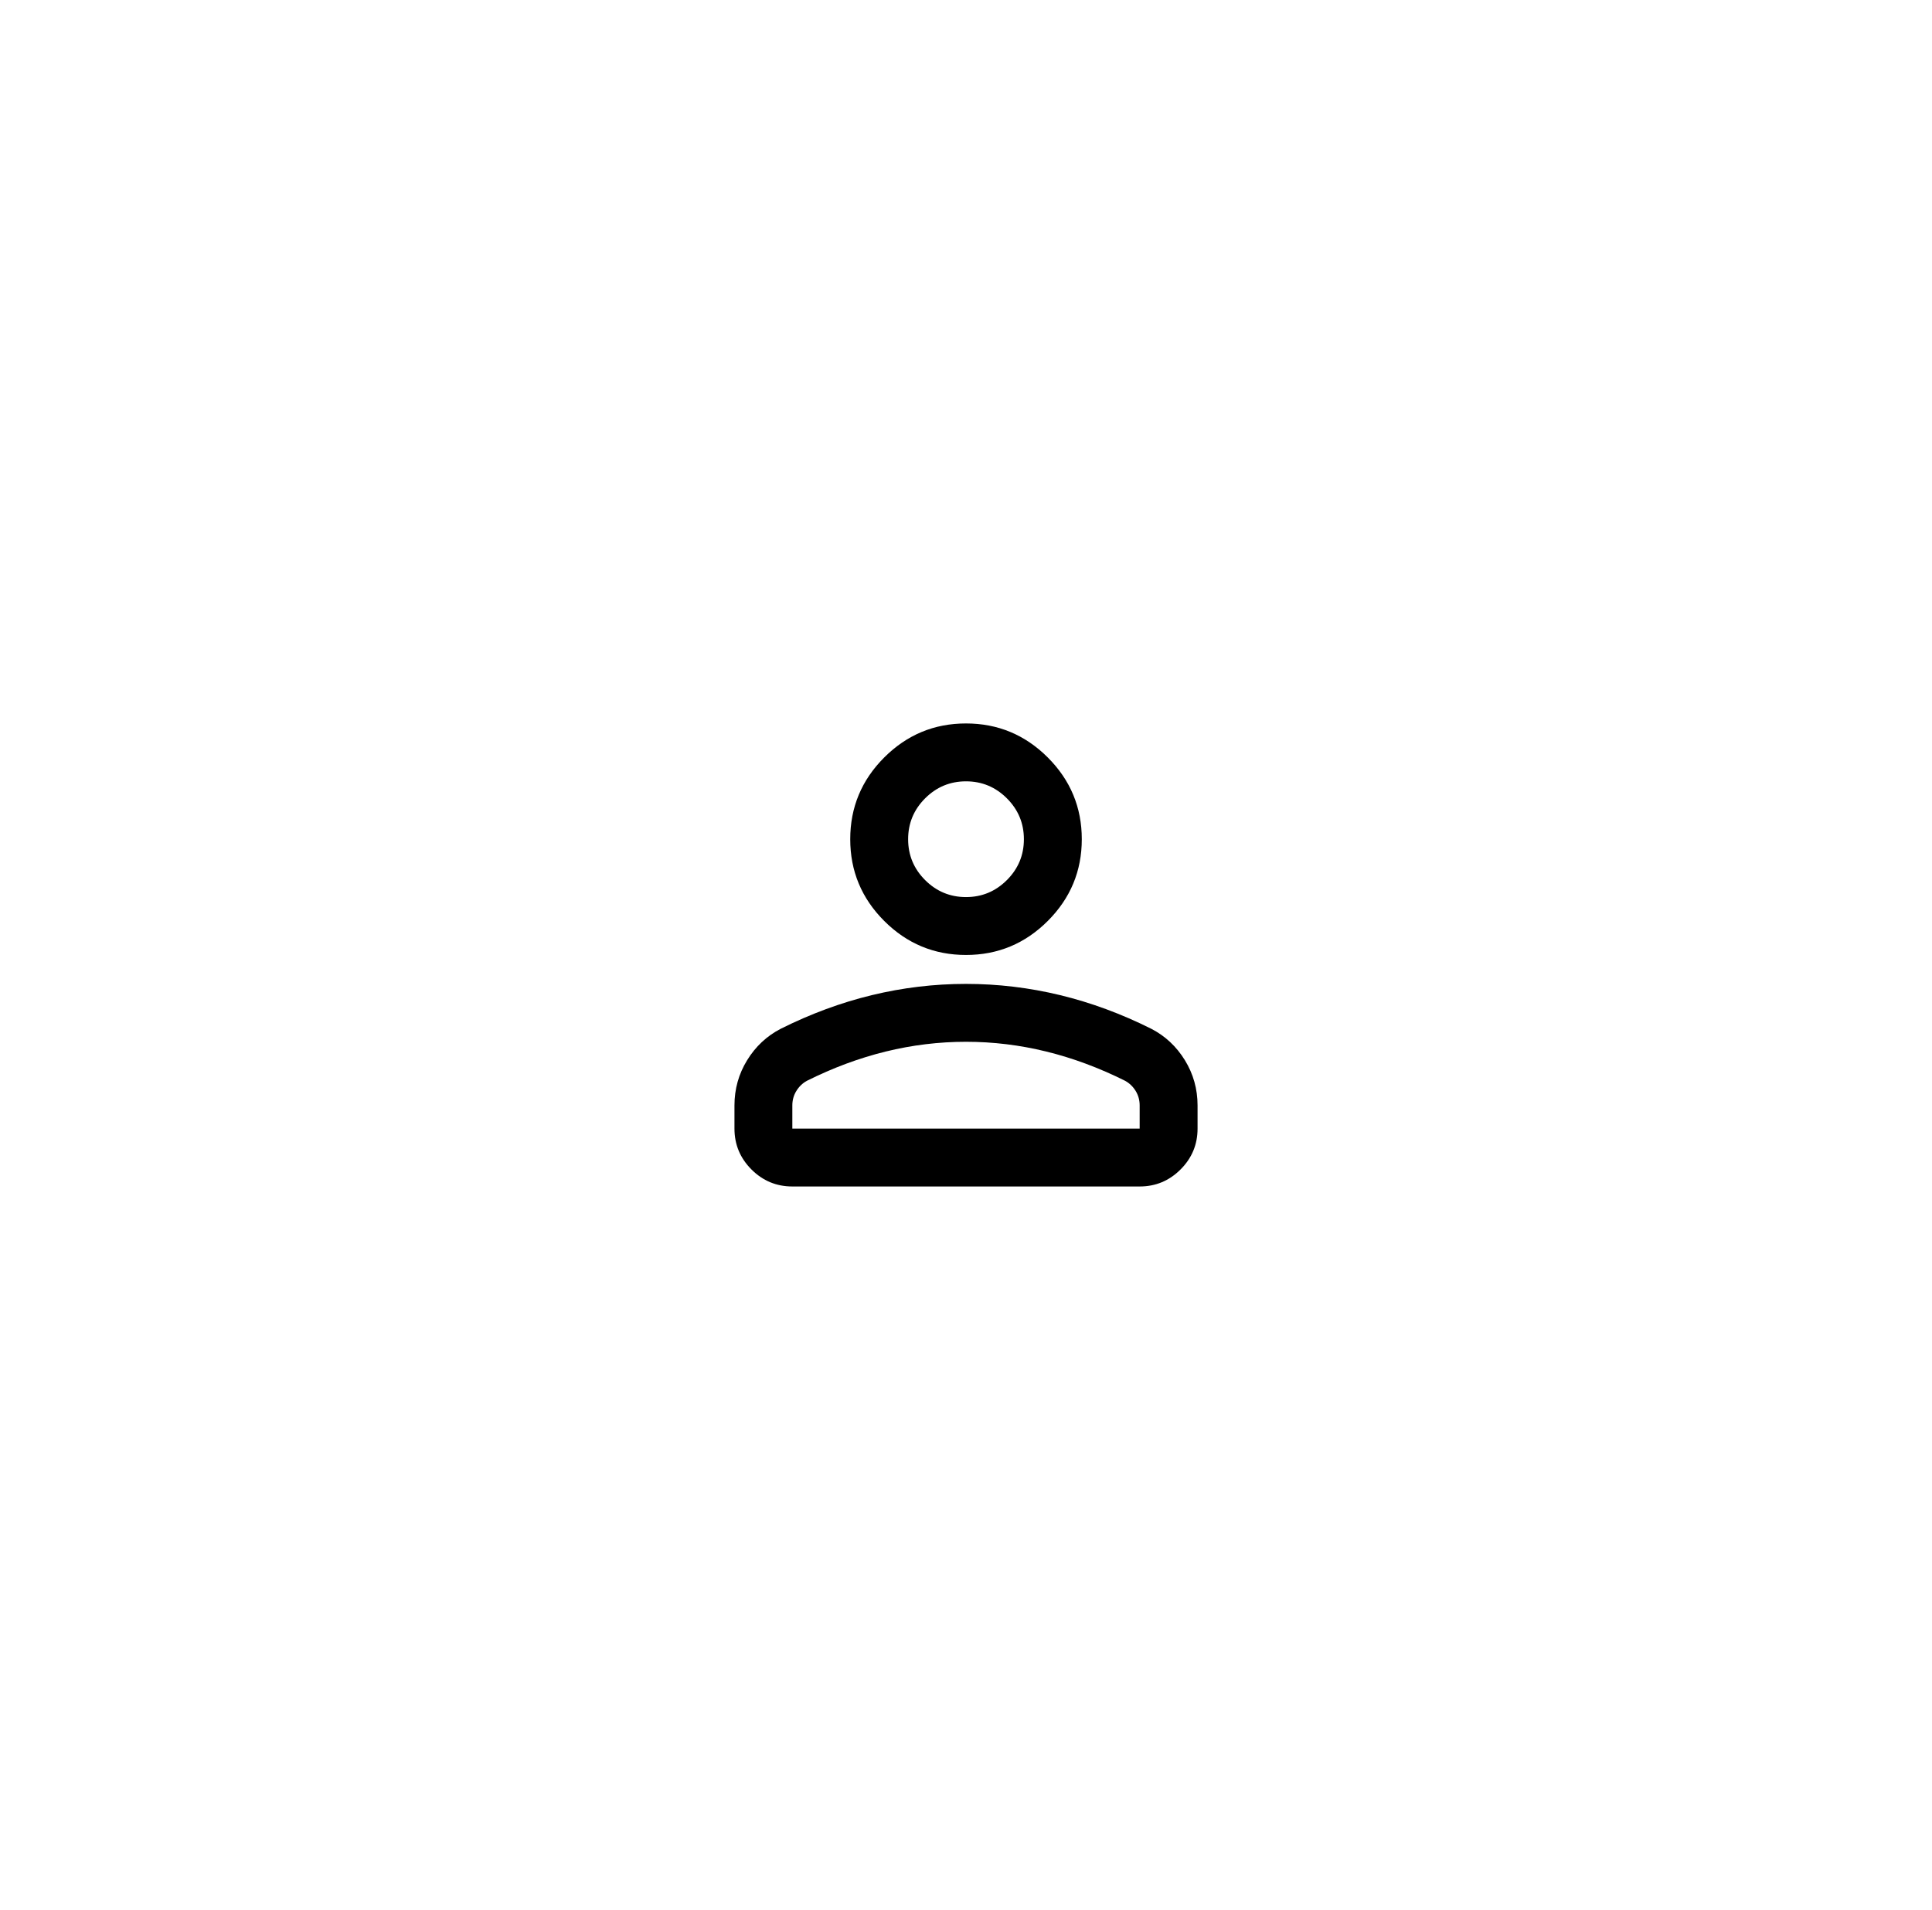
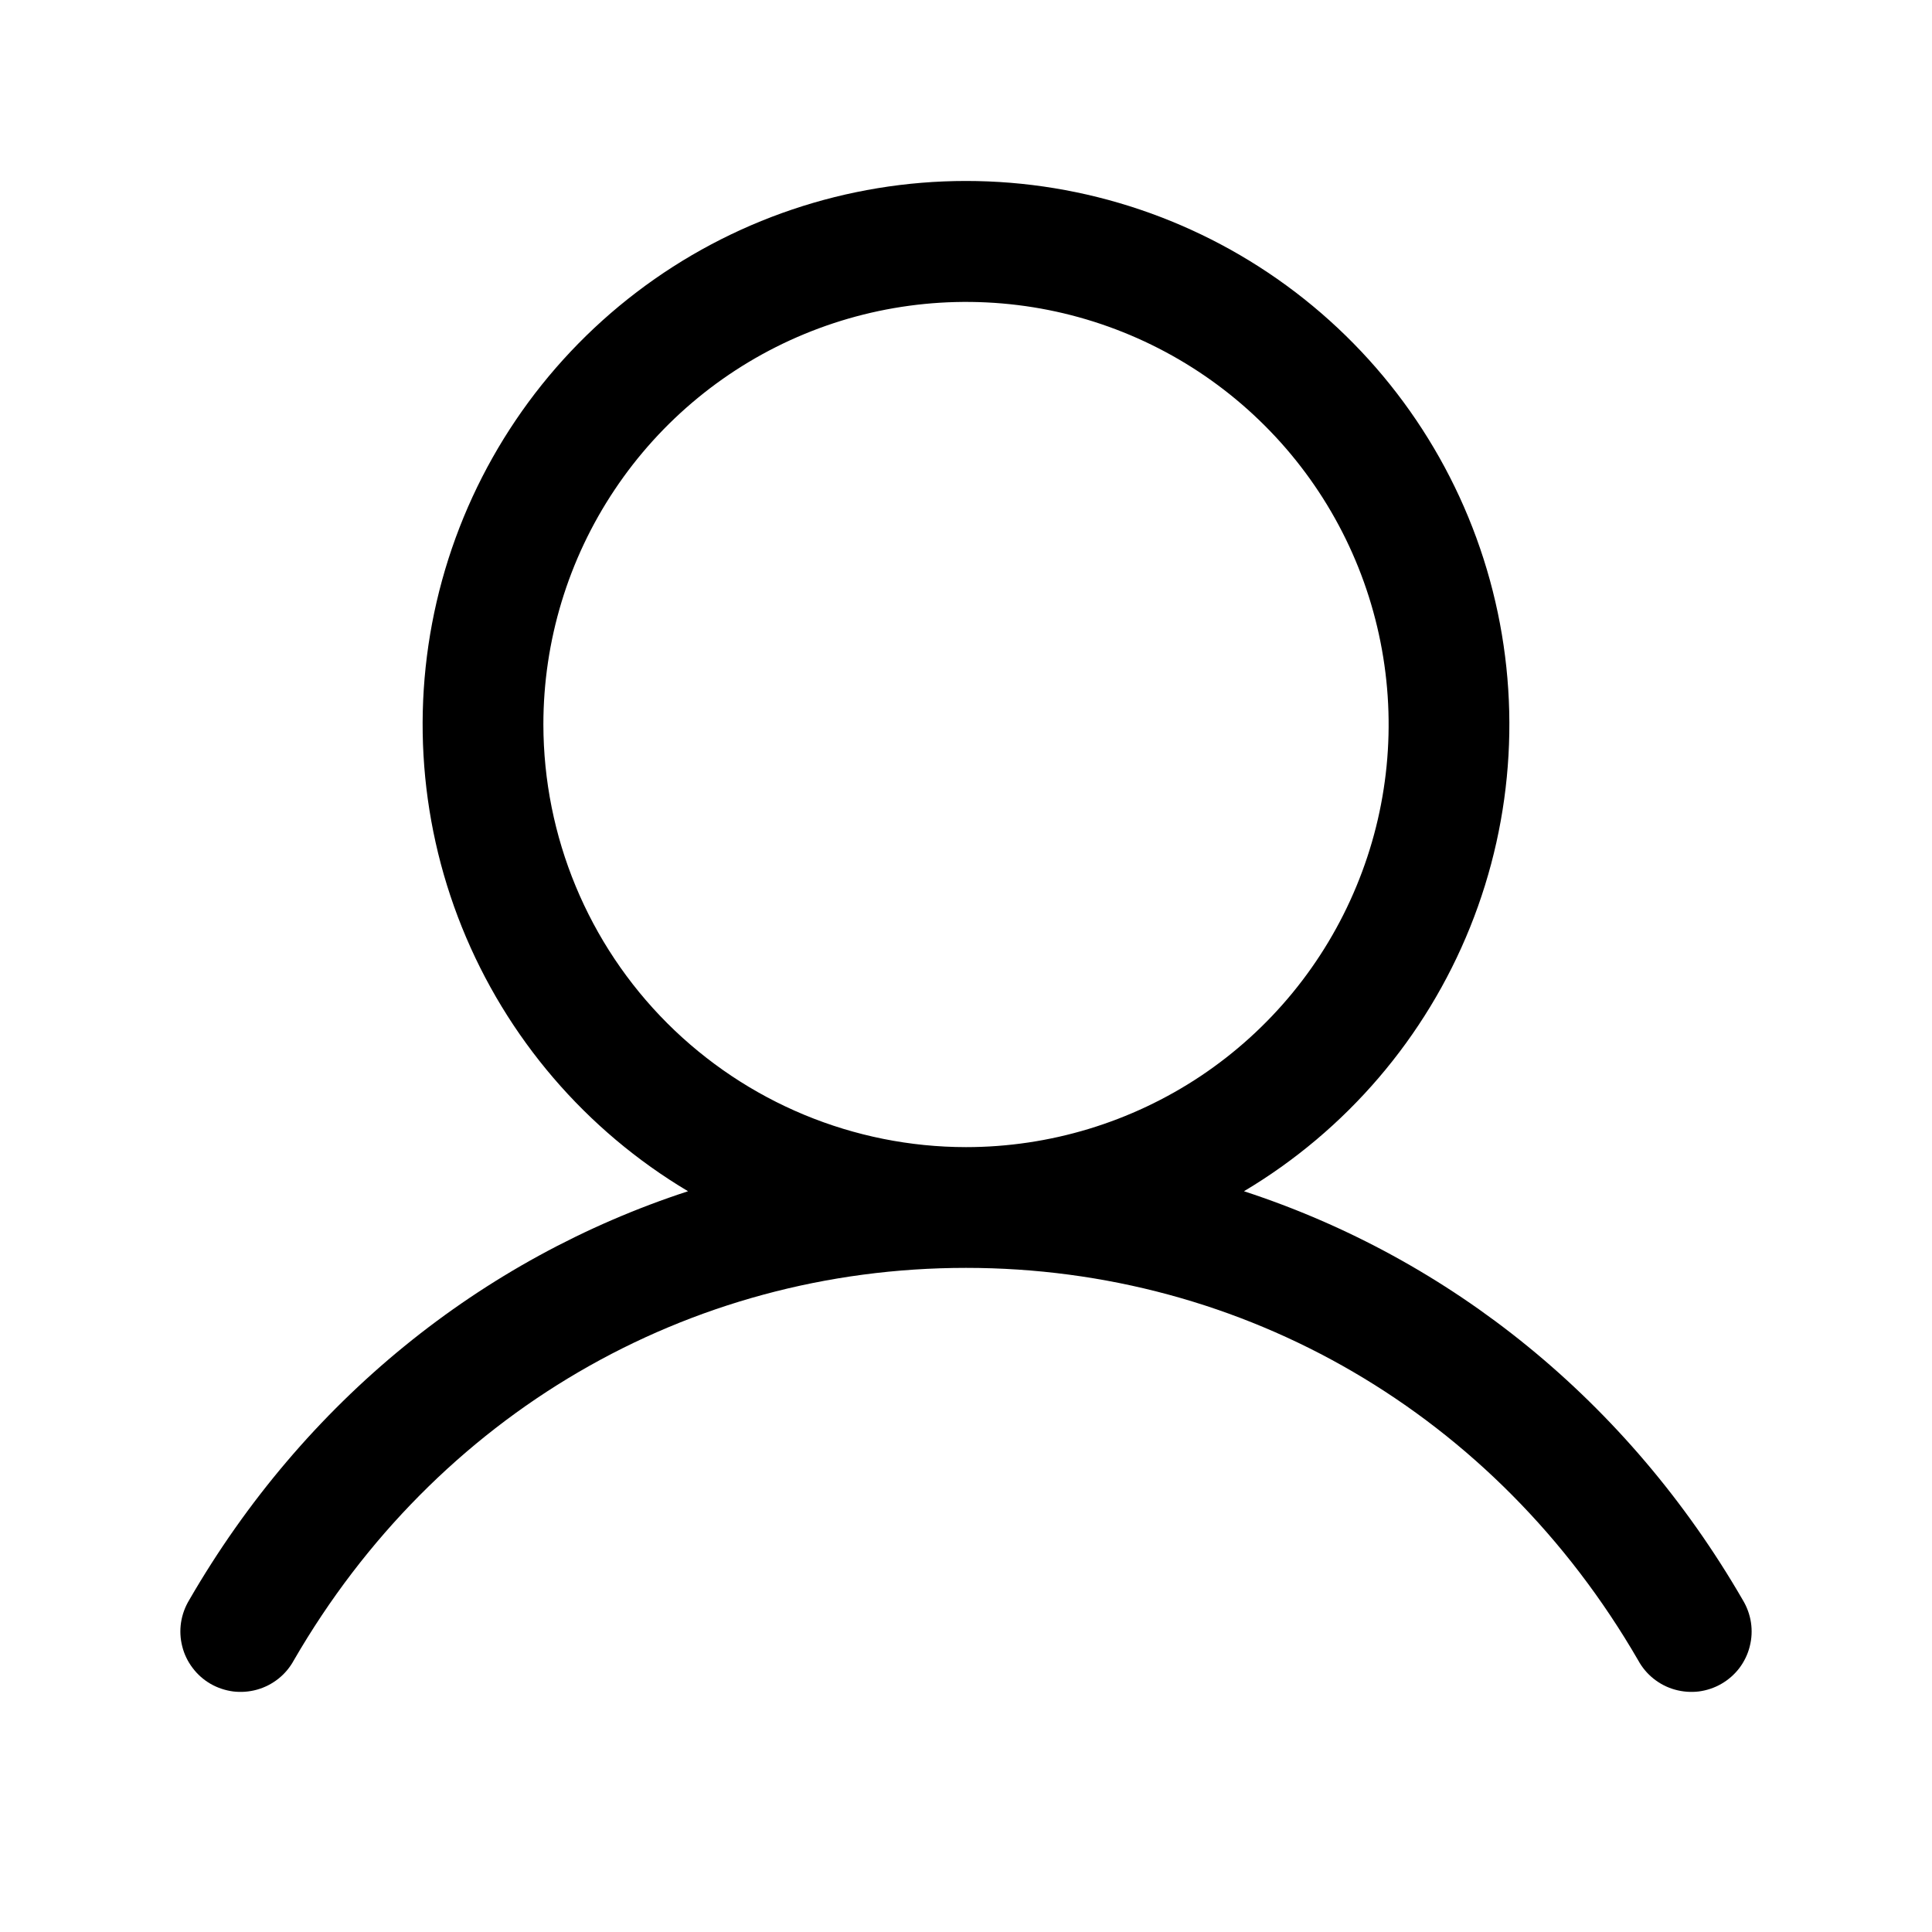
- <svg xmlns="http://www.w3.org/2000/svg" width="89" height="88" viewBox="0 0 89 88" fill="none">
-   <g id="person">
-     <g mask="url(#mask0_2301_4198)">
-       <path id="person_2" d="M44.5 44C43.033 44 41.778 43.478 40.733 42.433C39.689 41.389 39.167 40.133 39.167 38.667C39.167 37.2 39.689 35.944 40.733 34.9C41.778 33.856 43.033 33.333 44.5 33.333C45.967 33.333 47.222 33.856 48.267 34.9C49.311 35.944 49.834 37.2 49.834 38.667C49.834 40.133 49.311 41.389 48.267 42.433C47.222 43.478 45.967 44 44.5 44ZM33.834 52V50.933C33.834 50.178 34.028 49.483 34.417 48.85C34.806 48.217 35.322 47.733 35.967 47.4C37.345 46.711 38.745 46.194 40.167 45.85C41.589 45.506 43.033 45.333 44.5 45.333C45.967 45.333 47.411 45.506 48.834 45.85C50.256 46.194 51.656 46.711 53.033 47.4C53.678 47.733 54.195 48.217 54.584 48.85C54.972 49.483 55.167 50.178 55.167 50.933V52C55.167 52.733 54.906 53.361 54.383 53.883C53.861 54.406 53.233 54.667 52.5 54.667H36.5C35.767 54.667 35.139 54.406 34.617 53.883C34.095 53.361 33.834 52.733 33.834 52ZM36.5 52H52.5V50.933C52.5 50.689 52.439 50.467 52.317 50.267C52.195 50.067 52.033 49.911 51.834 49.8C50.633 49.2 49.422 48.75 48.2 48.45C46.978 48.15 45.745 48 44.5 48C43.256 48 42.022 48.15 40.8 48.45C39.578 48.75 38.367 49.2 37.167 49.8C36.967 49.911 36.806 50.067 36.684 50.267C36.561 50.467 36.5 50.689 36.5 50.933V52ZM44.5 41.333C45.233 41.333 45.861 41.072 46.383 40.55C46.906 40.028 47.167 39.4 47.167 38.667C47.167 37.933 46.906 37.306 46.383 36.783C45.861 36.261 45.233 36 44.5 36C43.767 36 43.139 36.261 42.617 36.783C42.095 37.306 41.834 37.933 41.834 38.667C41.834 39.4 42.095 40.028 42.617 40.55C43.139 41.072 43.767 41.333 44.5 41.333Z" fill="currentColor" />
-     </g>
-   </g>
+ <svg xmlns="http://www.w3.org/2000/svg" width="24" height="24" viewBox="0 0 24 24" fill="none">
+   <path d="M21.649 19.875C20.221 17.407 18.021 15.637 15.453 14.798C16.723 14.042 17.71 12.889 18.262 11.518C18.814 10.147 18.9 8.632 18.508 7.207C18.116 5.782 17.267 4.525 16.091 3.629C14.915 2.733 13.478 2.248 12 2.248C10.522 2.248 9.085 2.733 7.909 3.629C6.733 4.525 5.884 5.782 5.492 7.207C5.1 8.632 5.186 10.147 5.738 11.518C6.29 12.889 7.277 14.042 8.547 14.798C5.979 15.636 3.779 17.406 2.351 19.875C2.299 19.961 2.264 20.056 2.249 20.155C2.234 20.254 2.239 20.355 2.264 20.452C2.288 20.549 2.332 20.64 2.393 20.72C2.453 20.8 2.529 20.867 2.615 20.917C2.702 20.967 2.798 20.999 2.897 21.012C2.997 21.024 3.098 21.016 3.194 20.989C3.29 20.962 3.38 20.916 3.459 20.853C3.537 20.791 3.602 20.713 3.65 20.625C5.416 17.573 8.538 15.75 12 15.75C15.462 15.75 18.584 17.573 20.35 20.625C20.398 20.713 20.463 20.791 20.541 20.853C20.62 20.916 20.709 20.962 20.806 20.989C20.902 21.016 21.003 21.024 21.103 21.012C21.202 20.999 21.298 20.967 21.384 20.917C21.471 20.867 21.547 20.8 21.608 20.72C21.668 20.64 21.712 20.549 21.736 20.452C21.761 20.355 21.766 20.254 21.751 20.155C21.736 20.056 21.701 19.961 21.649 19.875ZM6.75 9C6.75 7.962 7.058 6.947 7.635 6.084C8.212 5.22 9.032 4.547 9.991 4.15C10.95 3.753 12.006 3.649 13.024 3.851C14.043 4.054 14.978 4.554 15.712 5.288C16.447 6.022 16.947 6.958 17.149 7.976C17.352 8.994 17.248 10.05 16.85 11.009C16.453 11.969 15.78 12.789 14.917 13.366C14.053 13.942 13.038 14.25 12 14.25C10.608 14.249 9.274 13.695 8.289 12.711C7.305 11.727 6.752 10.392 6.75 9Z" fill="currentColor" />
</svg>
